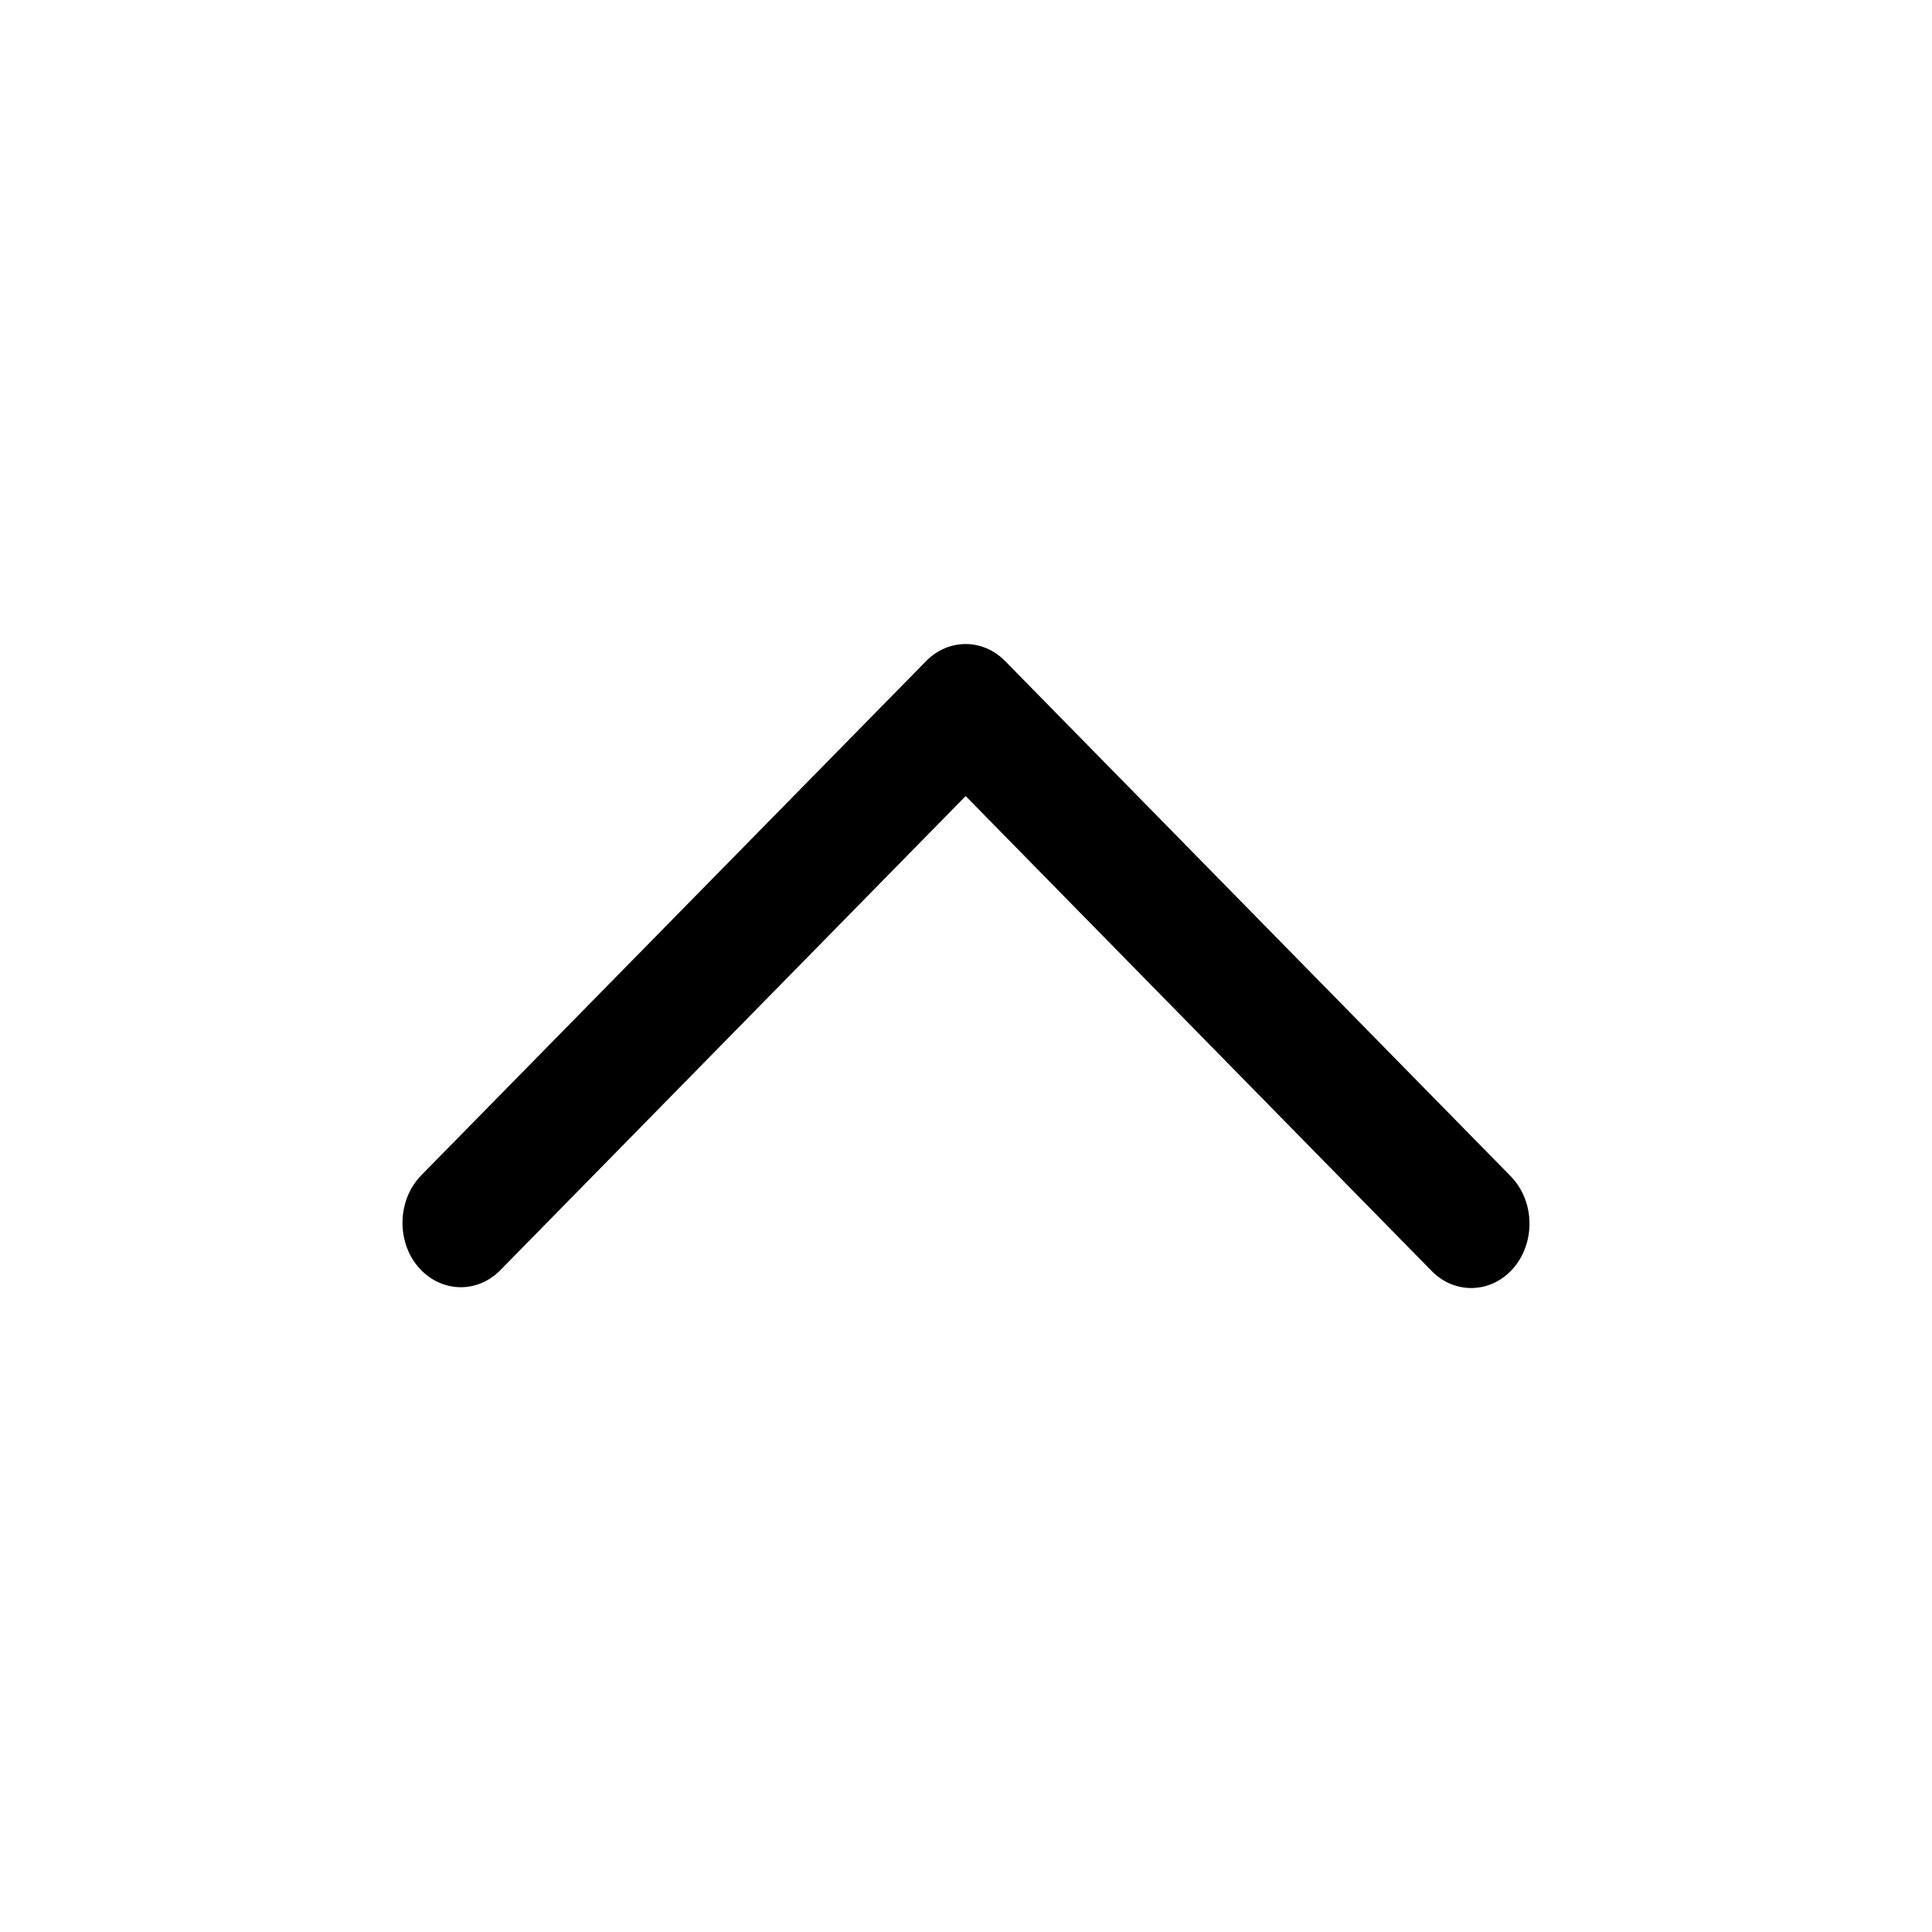
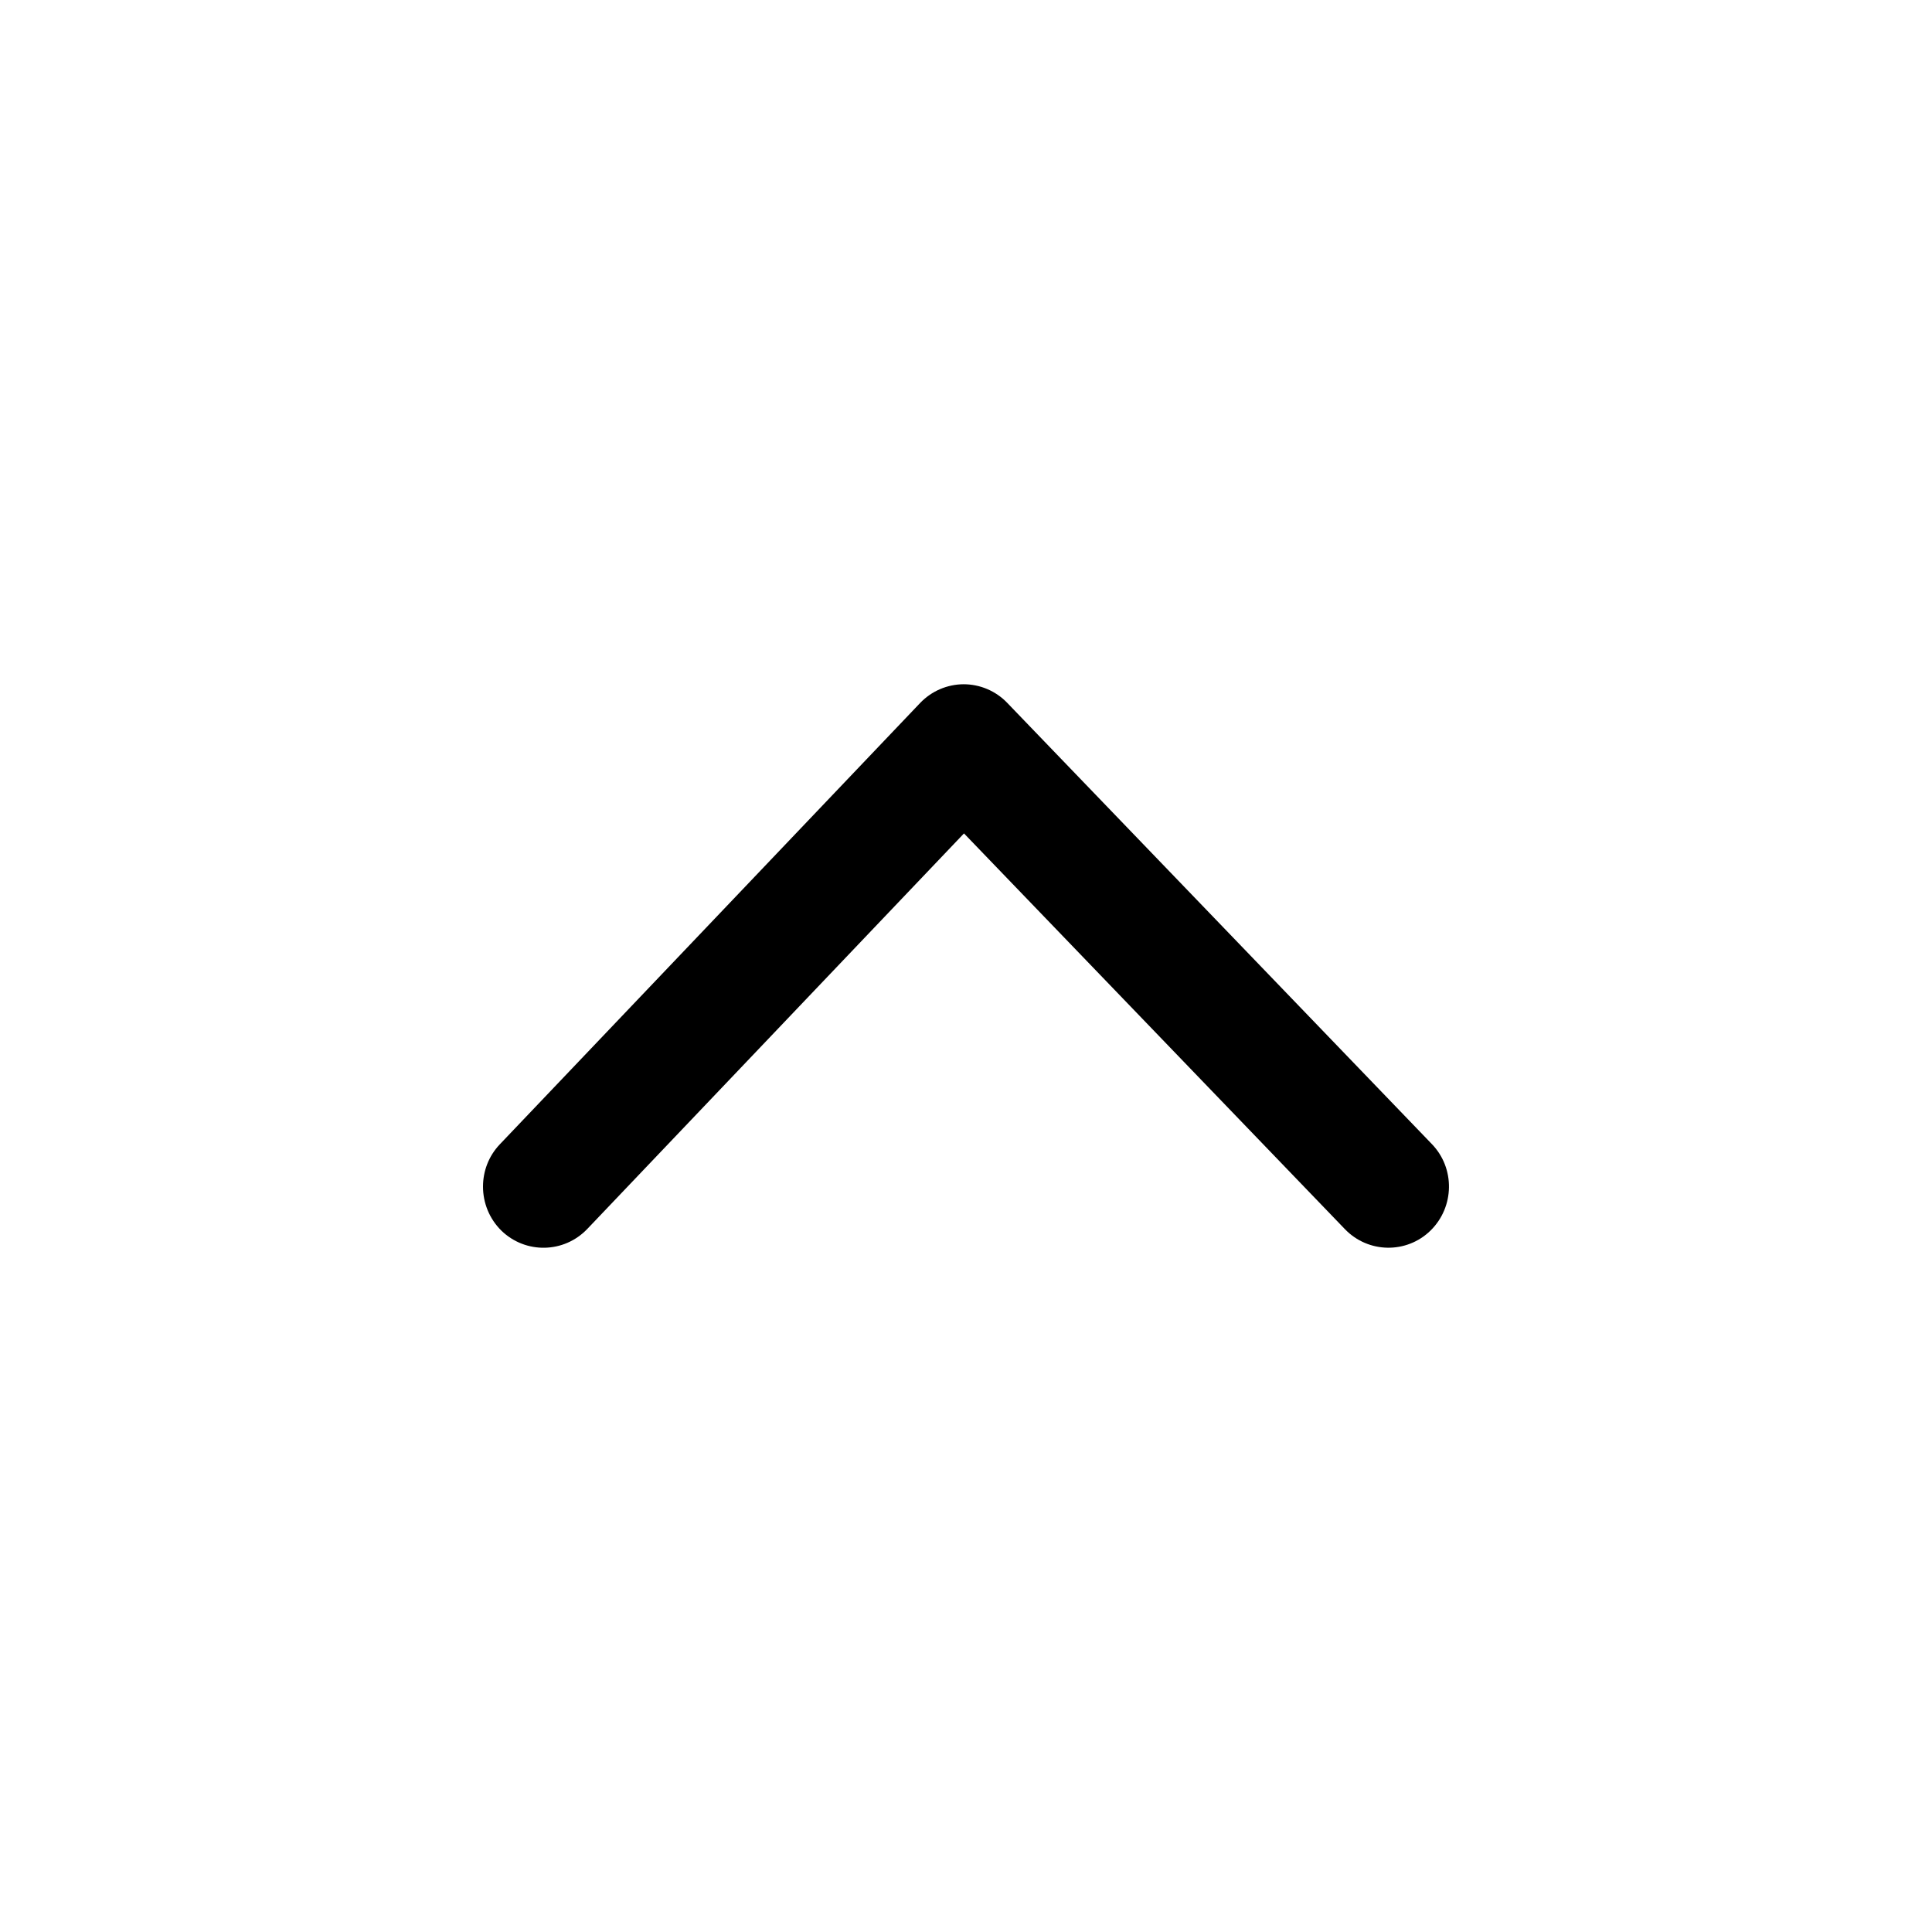
- <svg xmlns="http://www.w3.org/2000/svg" width="24px" height="24px" viewBox="0 0 24 24" version="1.1">
-   <g id="arrow-up" stroke="none" stroke-width="1" fill="none" fill-rule="evenodd">
-     <path d="M15.19,19 C14.974,19 14.76,18.922 14.601,18.768 L8.212,12.495 C7.93,12.218 7.93,11.791 8.212,11.514 L14.612,5.233 C14.913,4.939 15.419,4.921 15.744,5.192 C16.067,5.463 16.088,5.921 15.789,6.215 L9.889,12.004 L15.779,17.785 C16.078,18.079 16.057,18.537 15.733,18.809 C15.579,18.938 15.384,19 15.19,19" id="icon-color" fill="currentColor" fill-rule="nonzero" transform="translate(11.99998, 11.99995) rotate(-270) translate(-11.99998, -11.99995) " />
+ <svg xmlns="http://www.w3.org/2000/svg" width="24" height="24" viewBox="0 0 24 24">
+   <g stroke="none" stroke-width="1" fill="none" fill-rule="evenodd">
+     <path d="M6,14.741 C6,14.551 6.069,14.362 6.209,14.215 L11.429,8.734 C11.571,8.585 11.766,8.501 11.97,8.5 C12.174,8.5 12.37,8.583 12.512,8.731 L17.787,14.212 C18.077,14.512 18.069,14.993 17.771,15.286 C17.474,15.577 16.997,15.57 16.707,15.269 L11.975,10.353 L7.296,15.266 C7.007,15.569 6.531,15.579 6.23,15.289 C6.077,15.139 6,14.94 6,14.741" id="arrow-up" fill="currentColor" fill-rule="nonzero" />
  </g>
</svg>
